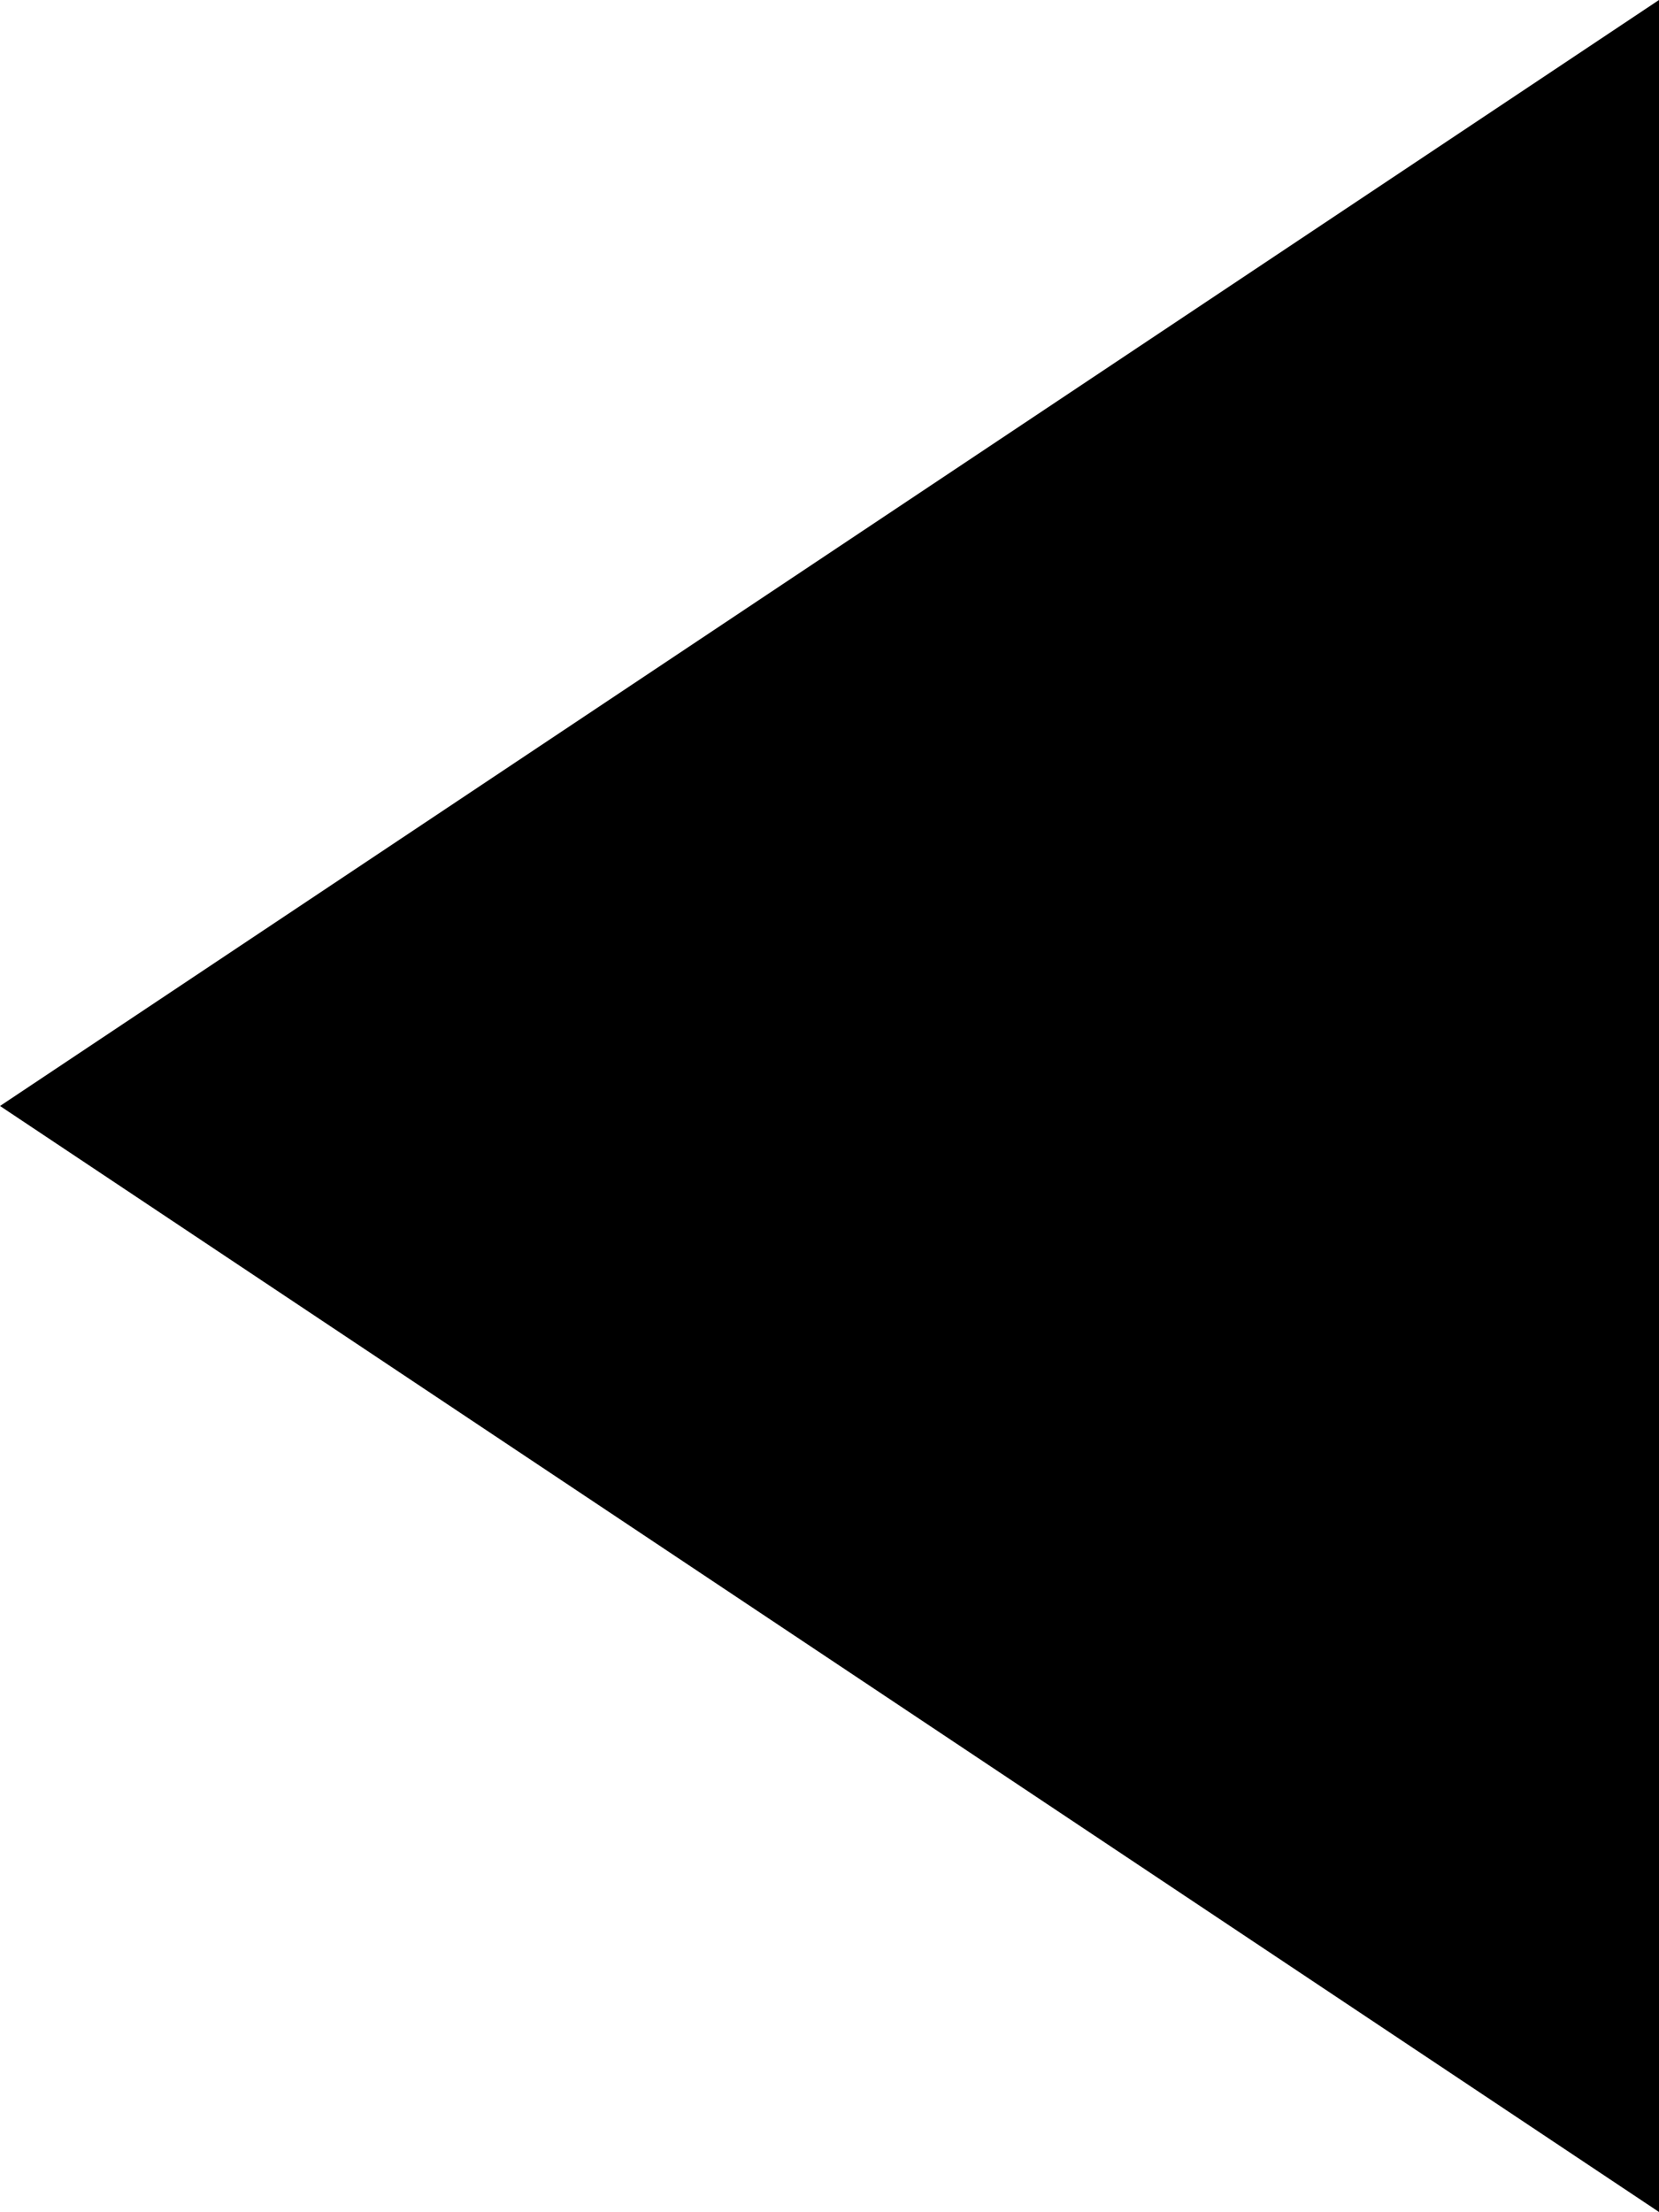
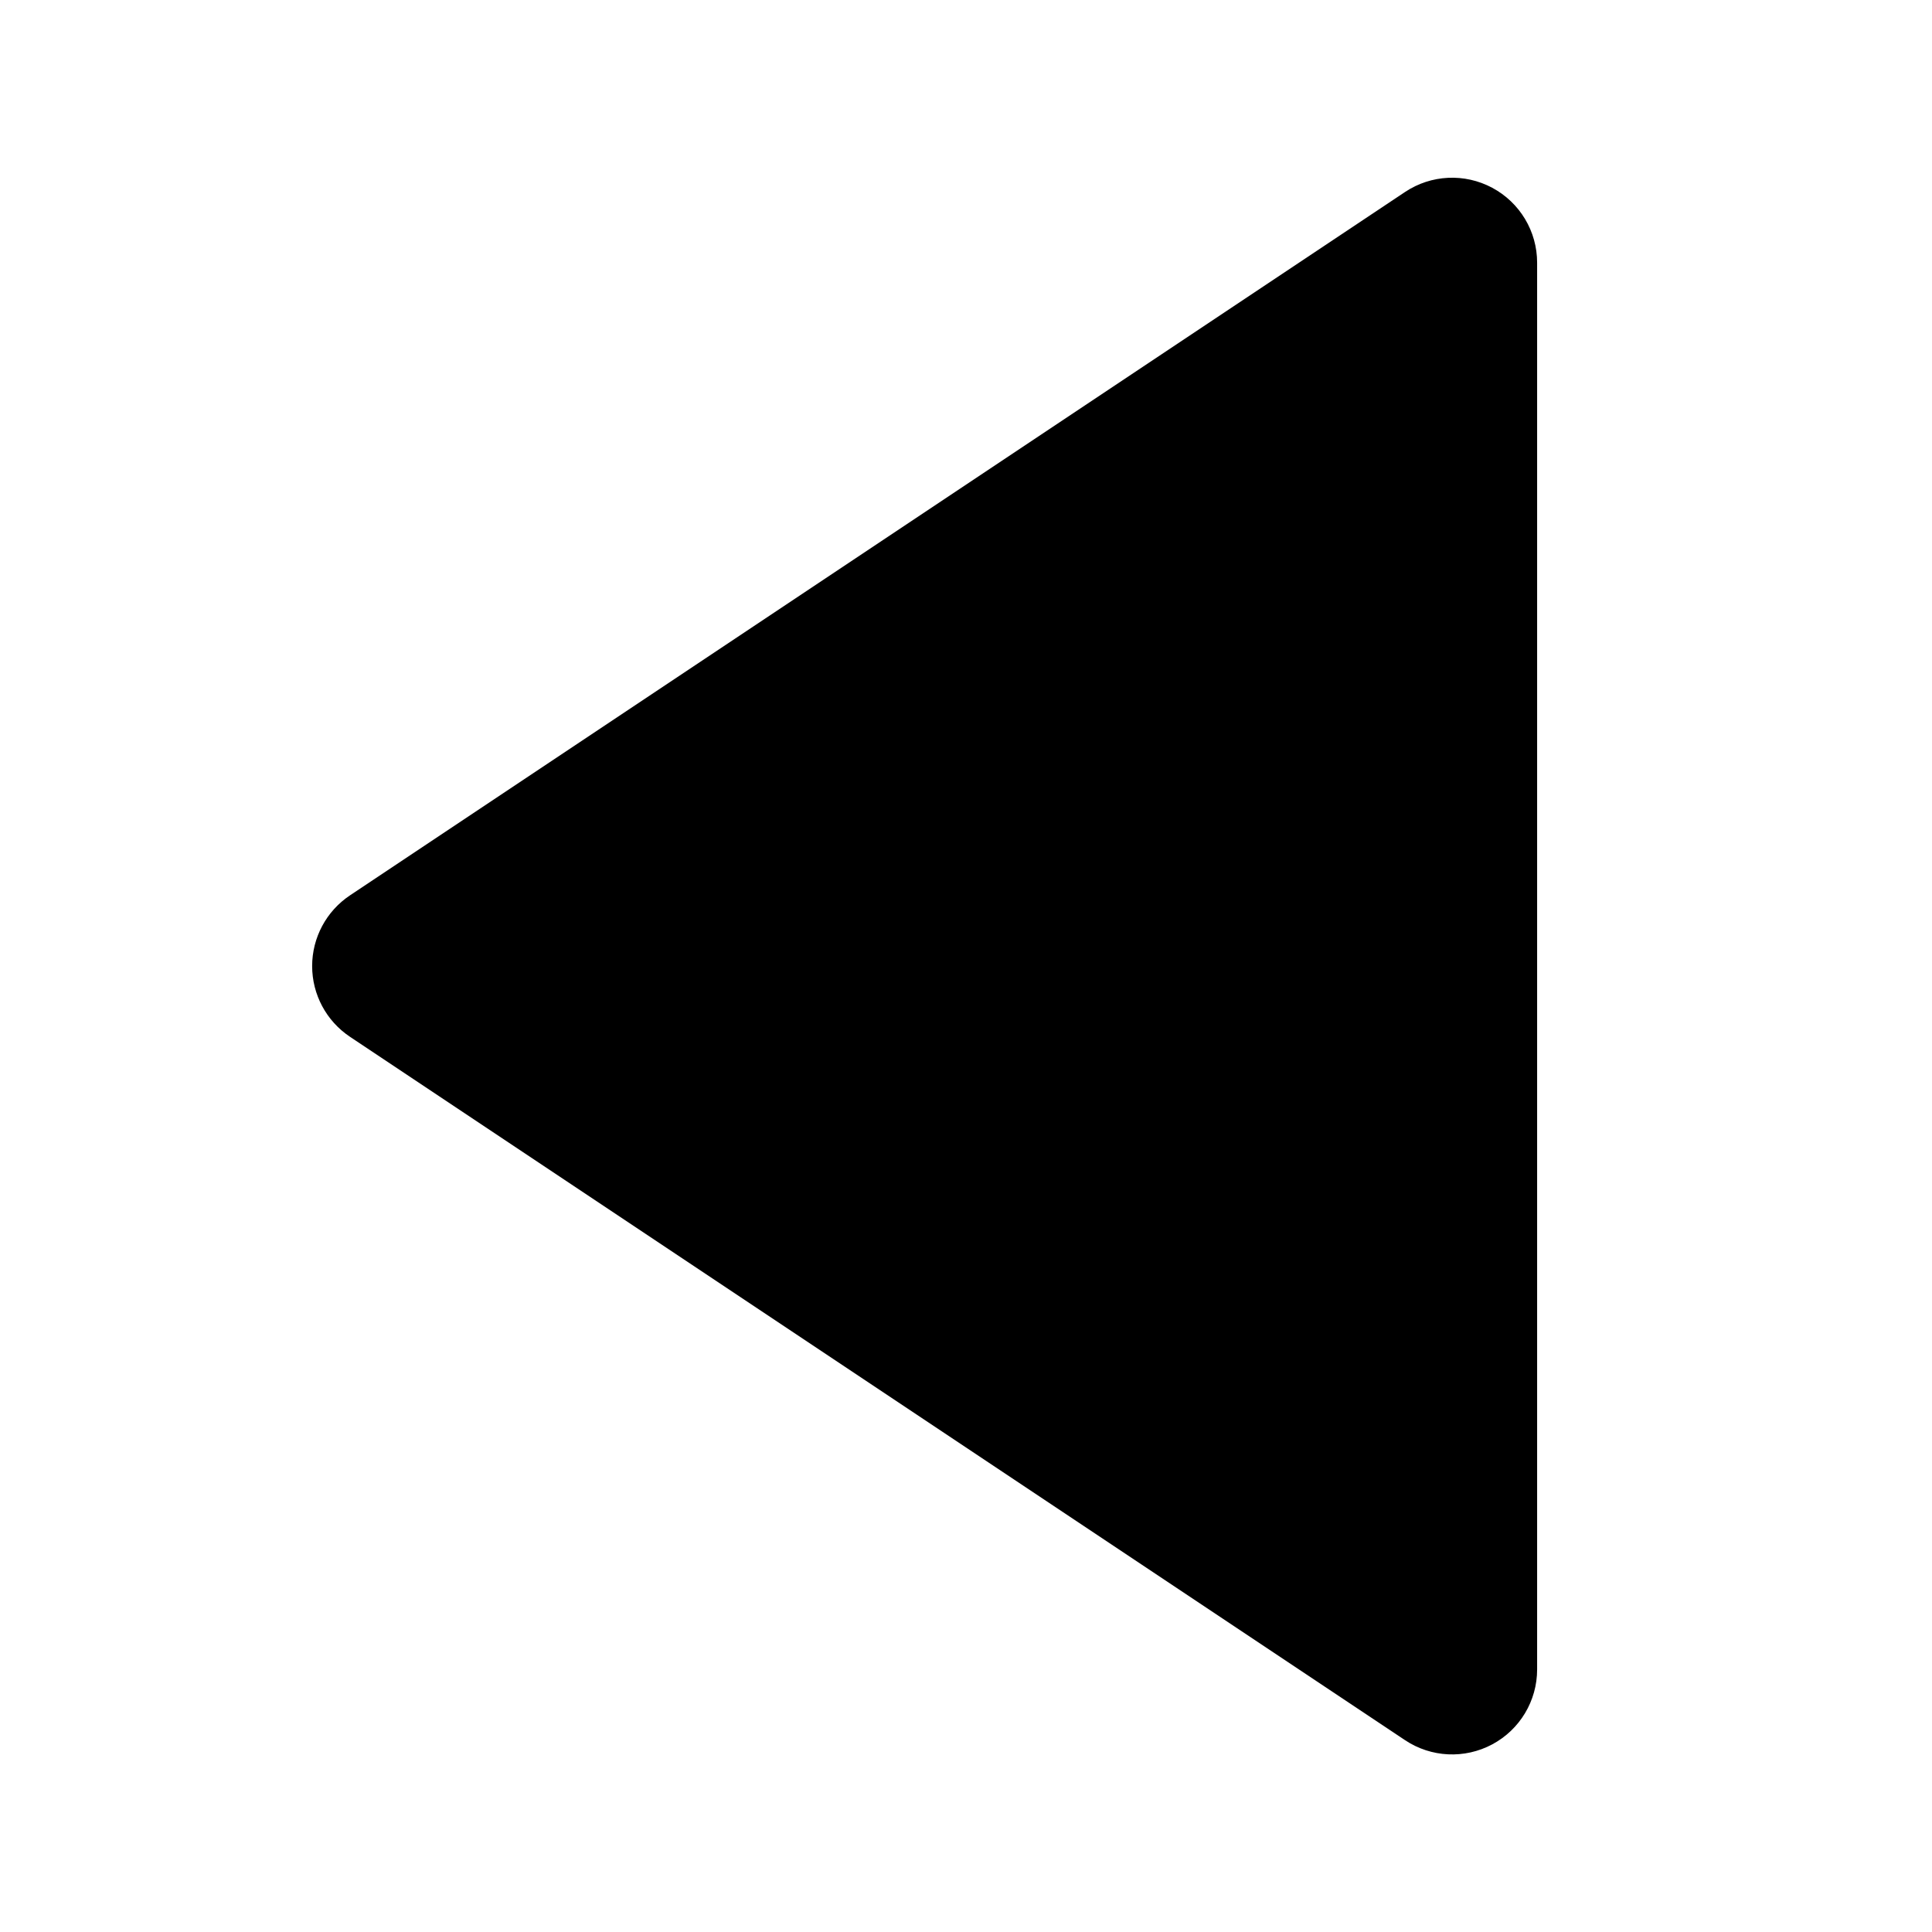
- <svg xmlns="http://www.w3.org/2000/svg" width="100%" height="100%" viewBox="0 0 30 40" version="1.1" xml:space="preserve" style="fill-rule:evenodd;clip-rule:evenodd;stroke-linejoin:round;stroke-miterlimit:1.414;">
-   <g id="arrow-right" transform="matrix(3.83476e-17,1,0.740741,-2.84056e-17,0.37037,-680)">
-     <path d="M700,-0.5L720,40L680,40L700,-0.5Z" />
+ <svg xmlns="http://www.w3.org/2000/svg" width="100%" height="100%" viewBox="0 0 512 512" version="1.1" xml:space="preserve" style="fill-rule:evenodd;clip-rule:evenodd;stroke-linejoin:round;stroke-miterlimit:2;">
+   <g transform="matrix(4.38063e-16,11.4236,8.46191,-3.24491e-16,68.8773,-7740.5)">
+     <g id="arrow-right">
+       <path d="M698.36,2.82C698.726,2.08 699.341,1.636 700,1.636C700.659,1.636 701.274,2.08 701.64,2.82C705.27,10.172 713.981,27.811 717.958,35.864C718.361,36.68 718.398,37.73 718.055,38.595C717.712,39.46 717.045,40 716.318,40L683.682,40C682.955,40 682.288,39.46 681.945,38.595C681.602,37.73 681.639,36.68 682.042,35.864C686.019,27.811 694.73,10.172 698.36,2.82Z" />
+     </g>
  </g>
</svg>
